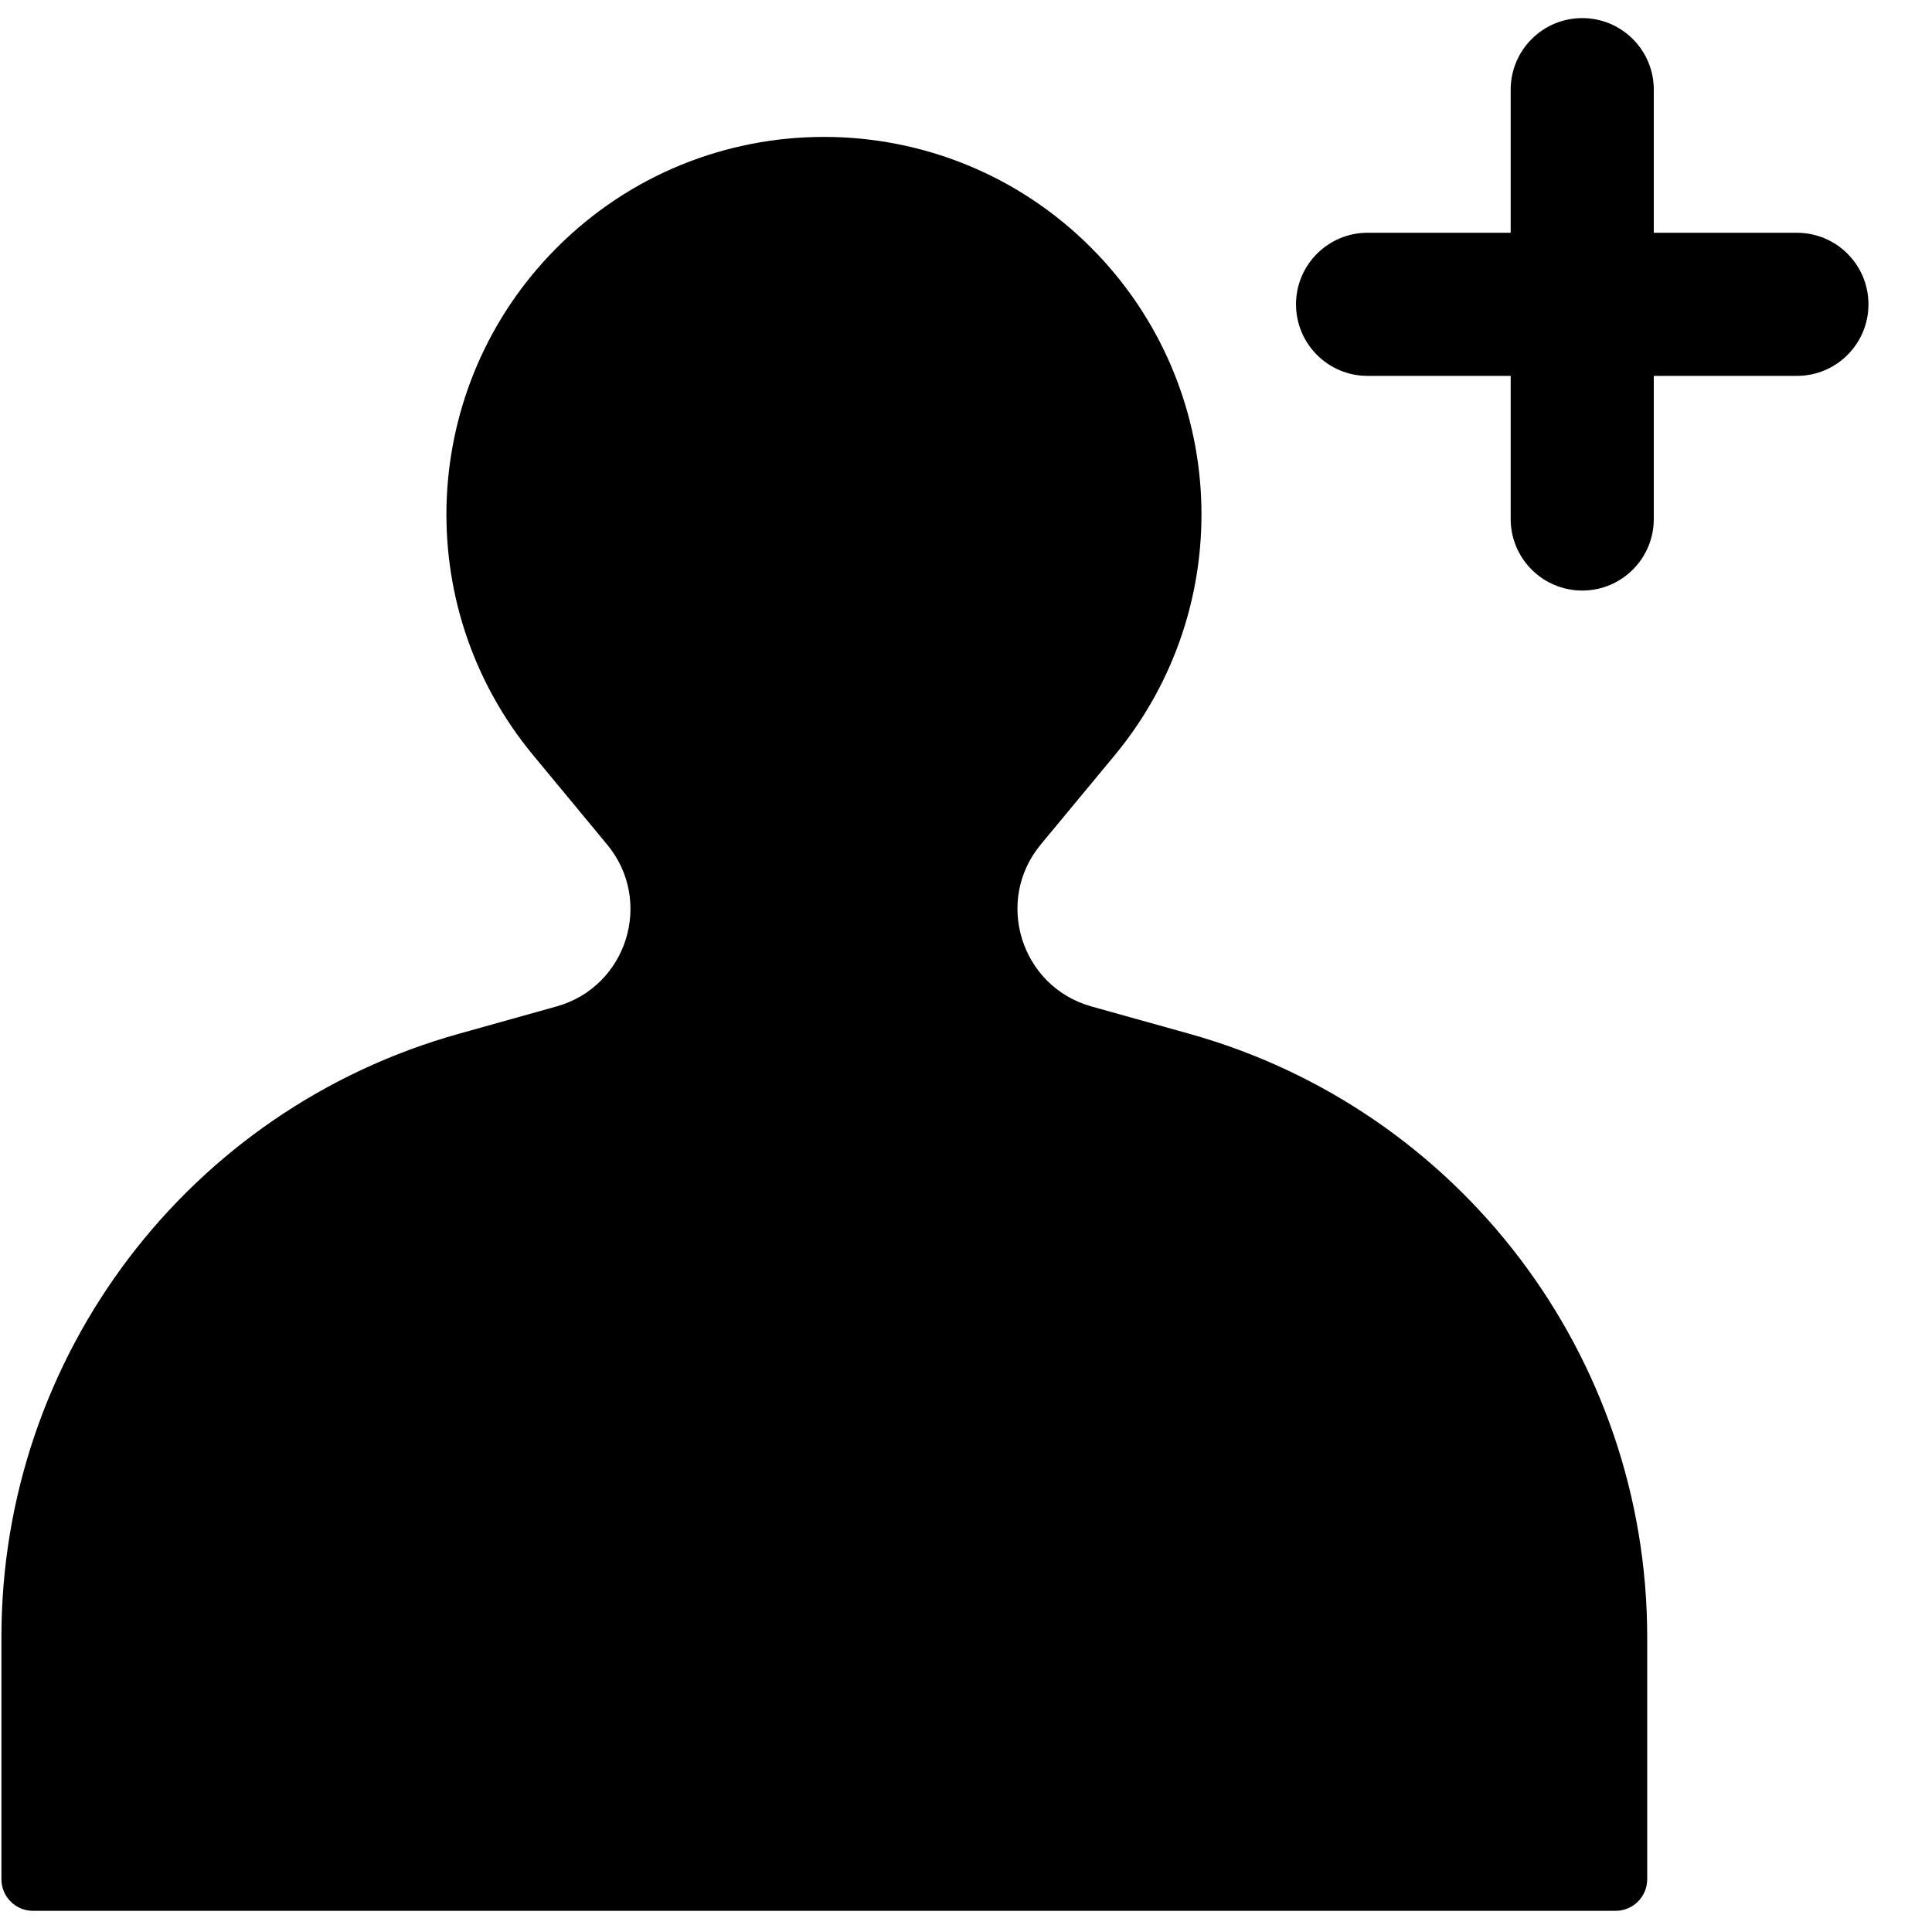
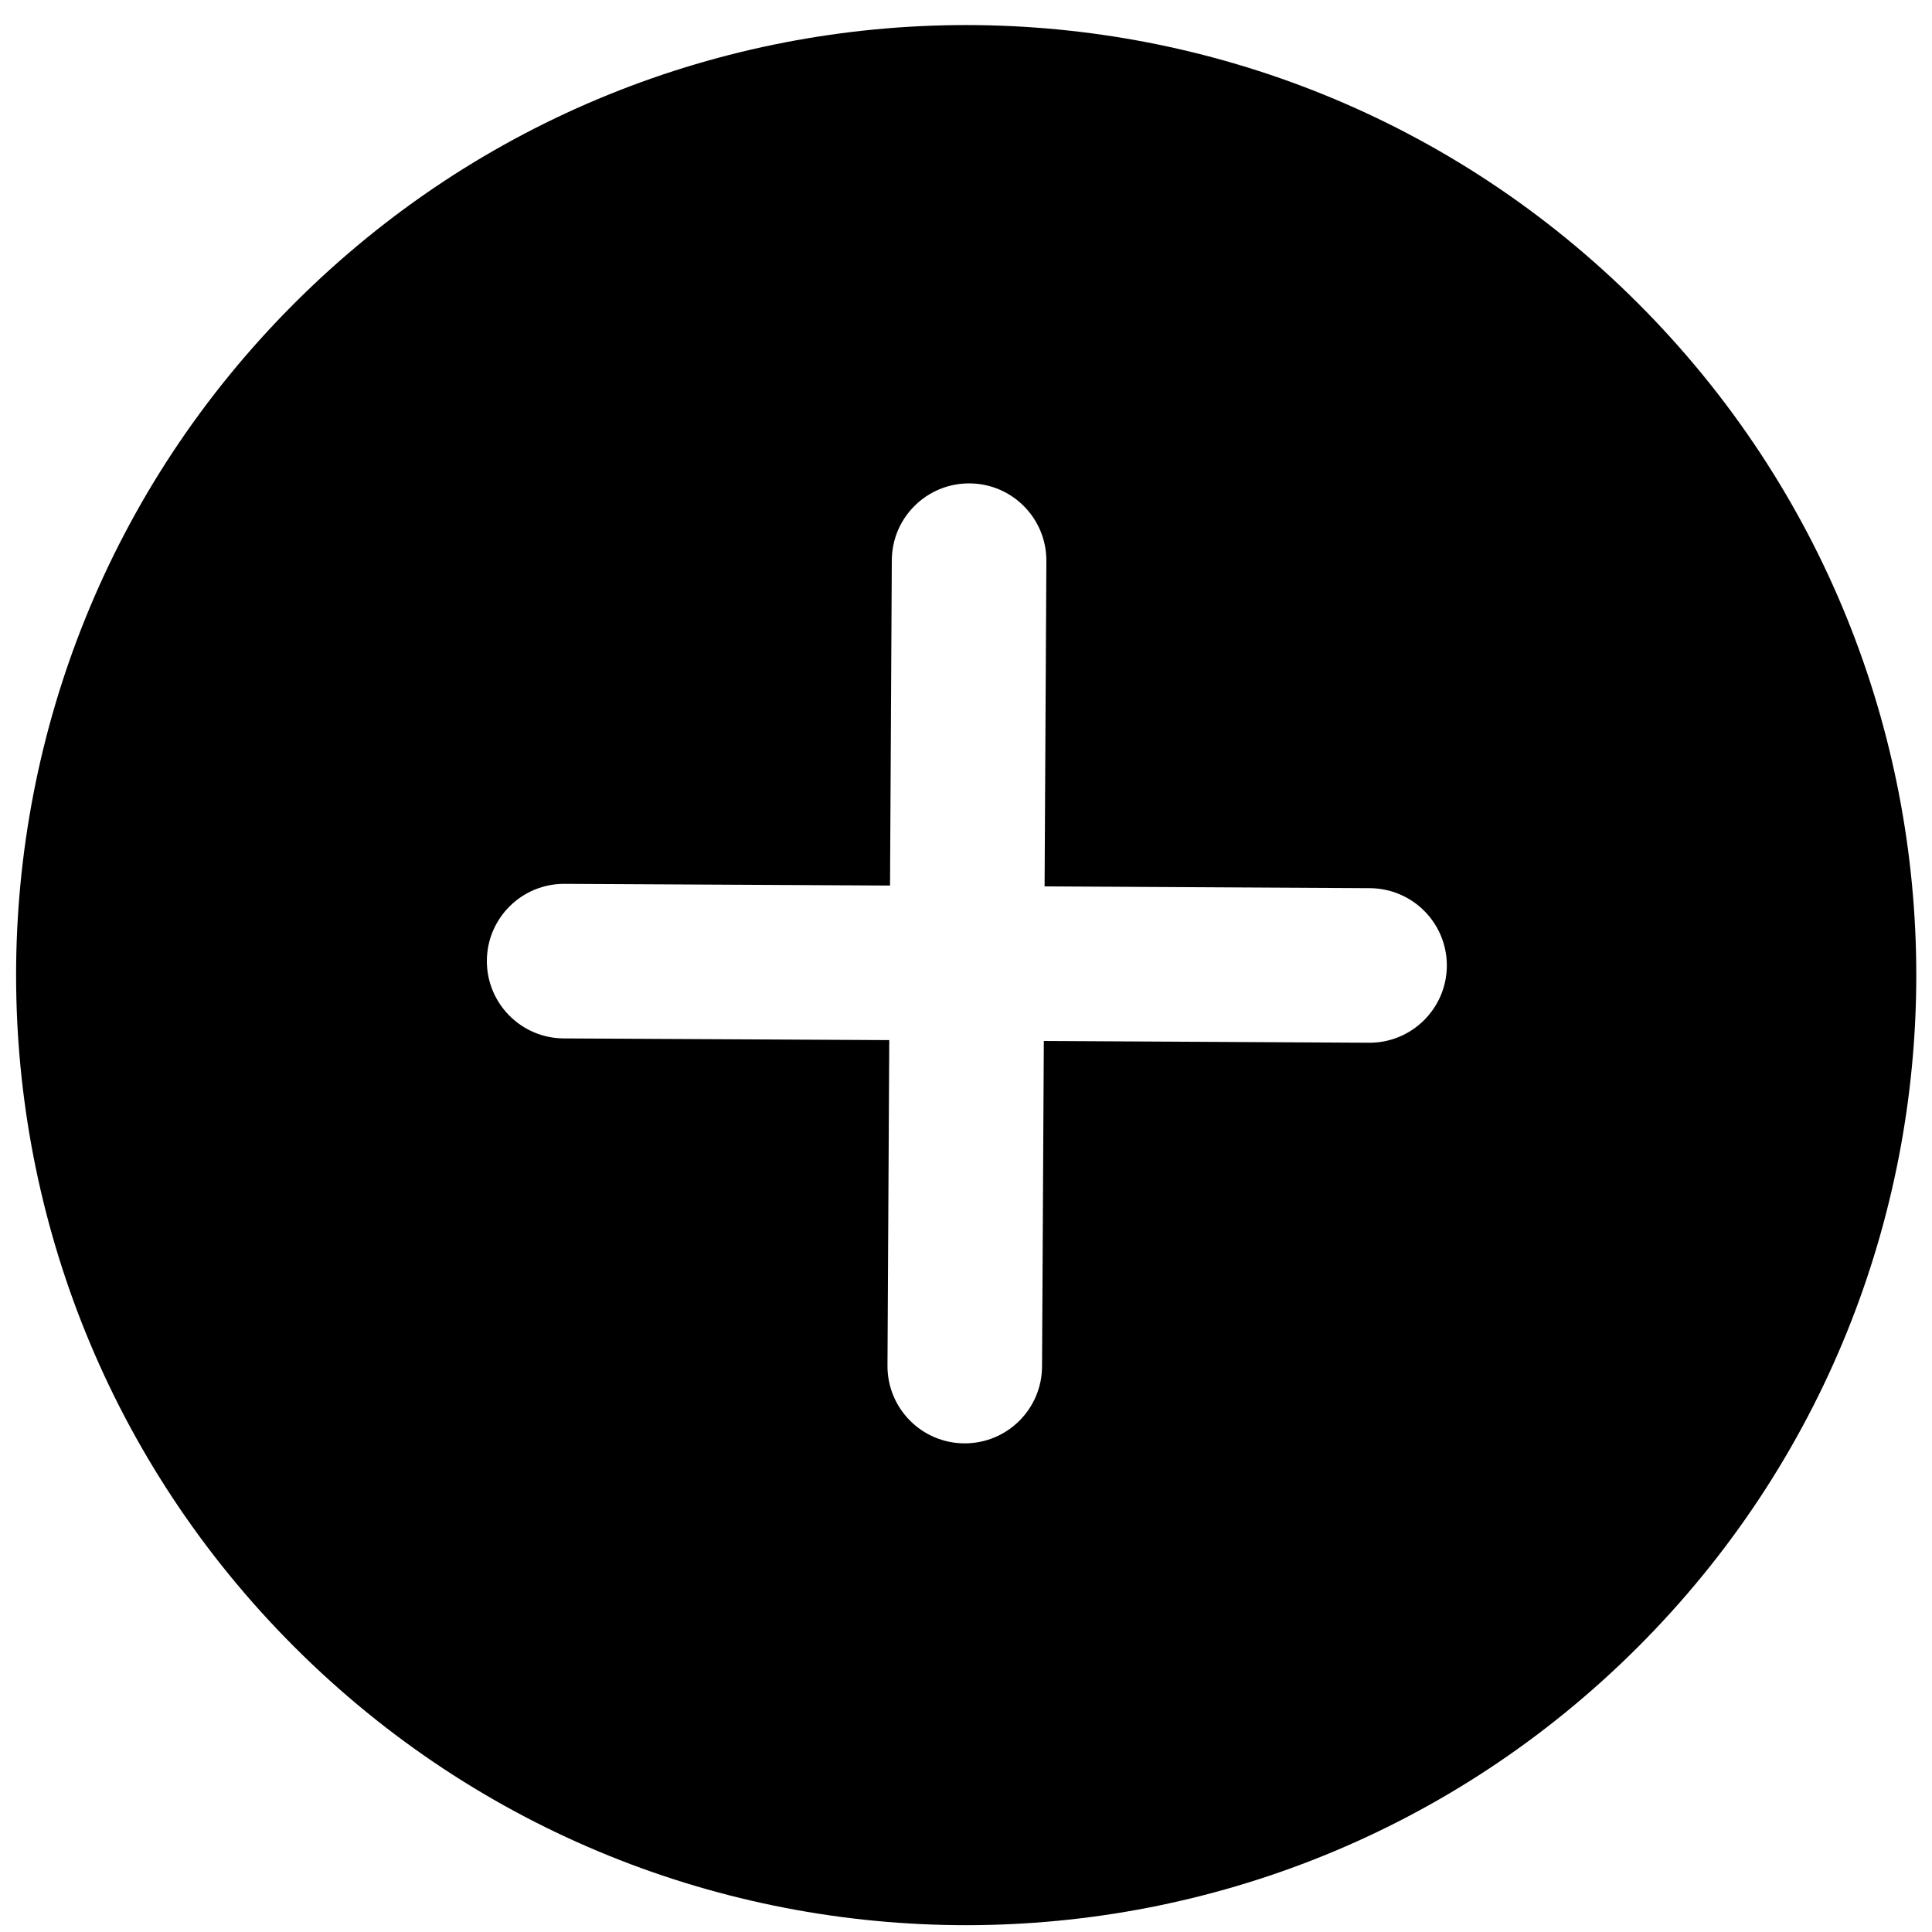
- <svg xmlns="http://www.w3.org/2000/svg" width="27" height="27" viewBox="0 0 27 27" fill="none">
-   <path fill-rule="evenodd" clip-rule="evenodd" d="M22.112 0.253C22.665 0.253 23.112 0.701 23.112 1.253V3.253H25.112C25.665 3.253 26.112 3.701 26.112 4.253C26.112 4.805 25.665 5.253 25.112 5.253H23.112V7.253C23.112 7.805 22.665 8.253 22.112 8.253C21.56 8.253 21.112 7.805 21.112 7.253V5.253H19.112C18.56 5.253 18.112 4.805 18.112 4.253C18.112 3.701 18.56 3.253 19.112 3.253H21.112V1.253C21.112 0.701 21.56 0.253 22.112 0.253ZM7.451 10.554L8.485 11.803C9.138 12.591 8.763 13.79 7.778 14.065L6.413 14.447C2.633 15.503 0.02 18.948 0.02 22.873V26.263C0.02 26.506 0.217 26.704 0.46 26.704H22.579C22.822 26.704 23.02 26.506 23.02 26.263V22.879C23.02 18.951 20.403 15.504 16.62 14.447L15.252 14.065C14.268 13.789 13.892 12.591 14.544 11.803L15.579 10.554C17.31 8.462 17.172 5.398 15.258 3.471C13.195 1.394 9.835 1.394 7.772 3.471C5.858 5.398 5.719 8.462 7.451 10.554Z" fill="black" />
+ <svg xmlns="http://www.w3.org/2000/svg" width="25" height="25" viewBox="0 0 25 25" fill="none">
+   <path fill-rule="evenodd" clip-rule="evenodd" d="M21.196 3.925C25.997 8.726 25.997 16.51 21.196 21.311C16.395 26.112 8.61 26.112 3.809 21.311C-0.992 16.51 -0.992 8.726 3.809 3.925C8.61 -0.876 16.395 -0.876 21.196 3.925ZM6.3 12.431C6.297 12.983 6.742 13.434 7.294 13.437L11.507 13.459L11.484 17.671C11.481 18.224 11.926 18.674 12.478 18.677C13.031 18.68 13.481 18.235 13.484 17.682L13.507 13.47L17.716 13.493C18.268 13.496 18.719 13.05 18.722 12.498C18.725 11.946 18.279 11.496 17.727 11.493L13.517 11.47L13.54 7.26C13.543 6.708 13.098 6.258 12.546 6.255C11.993 6.252 11.543 6.697 11.54 7.249L11.517 11.459L7.305 11.437C6.753 11.434 6.303 11.879 6.3 12.431Z" fill="black" />
</svg>
